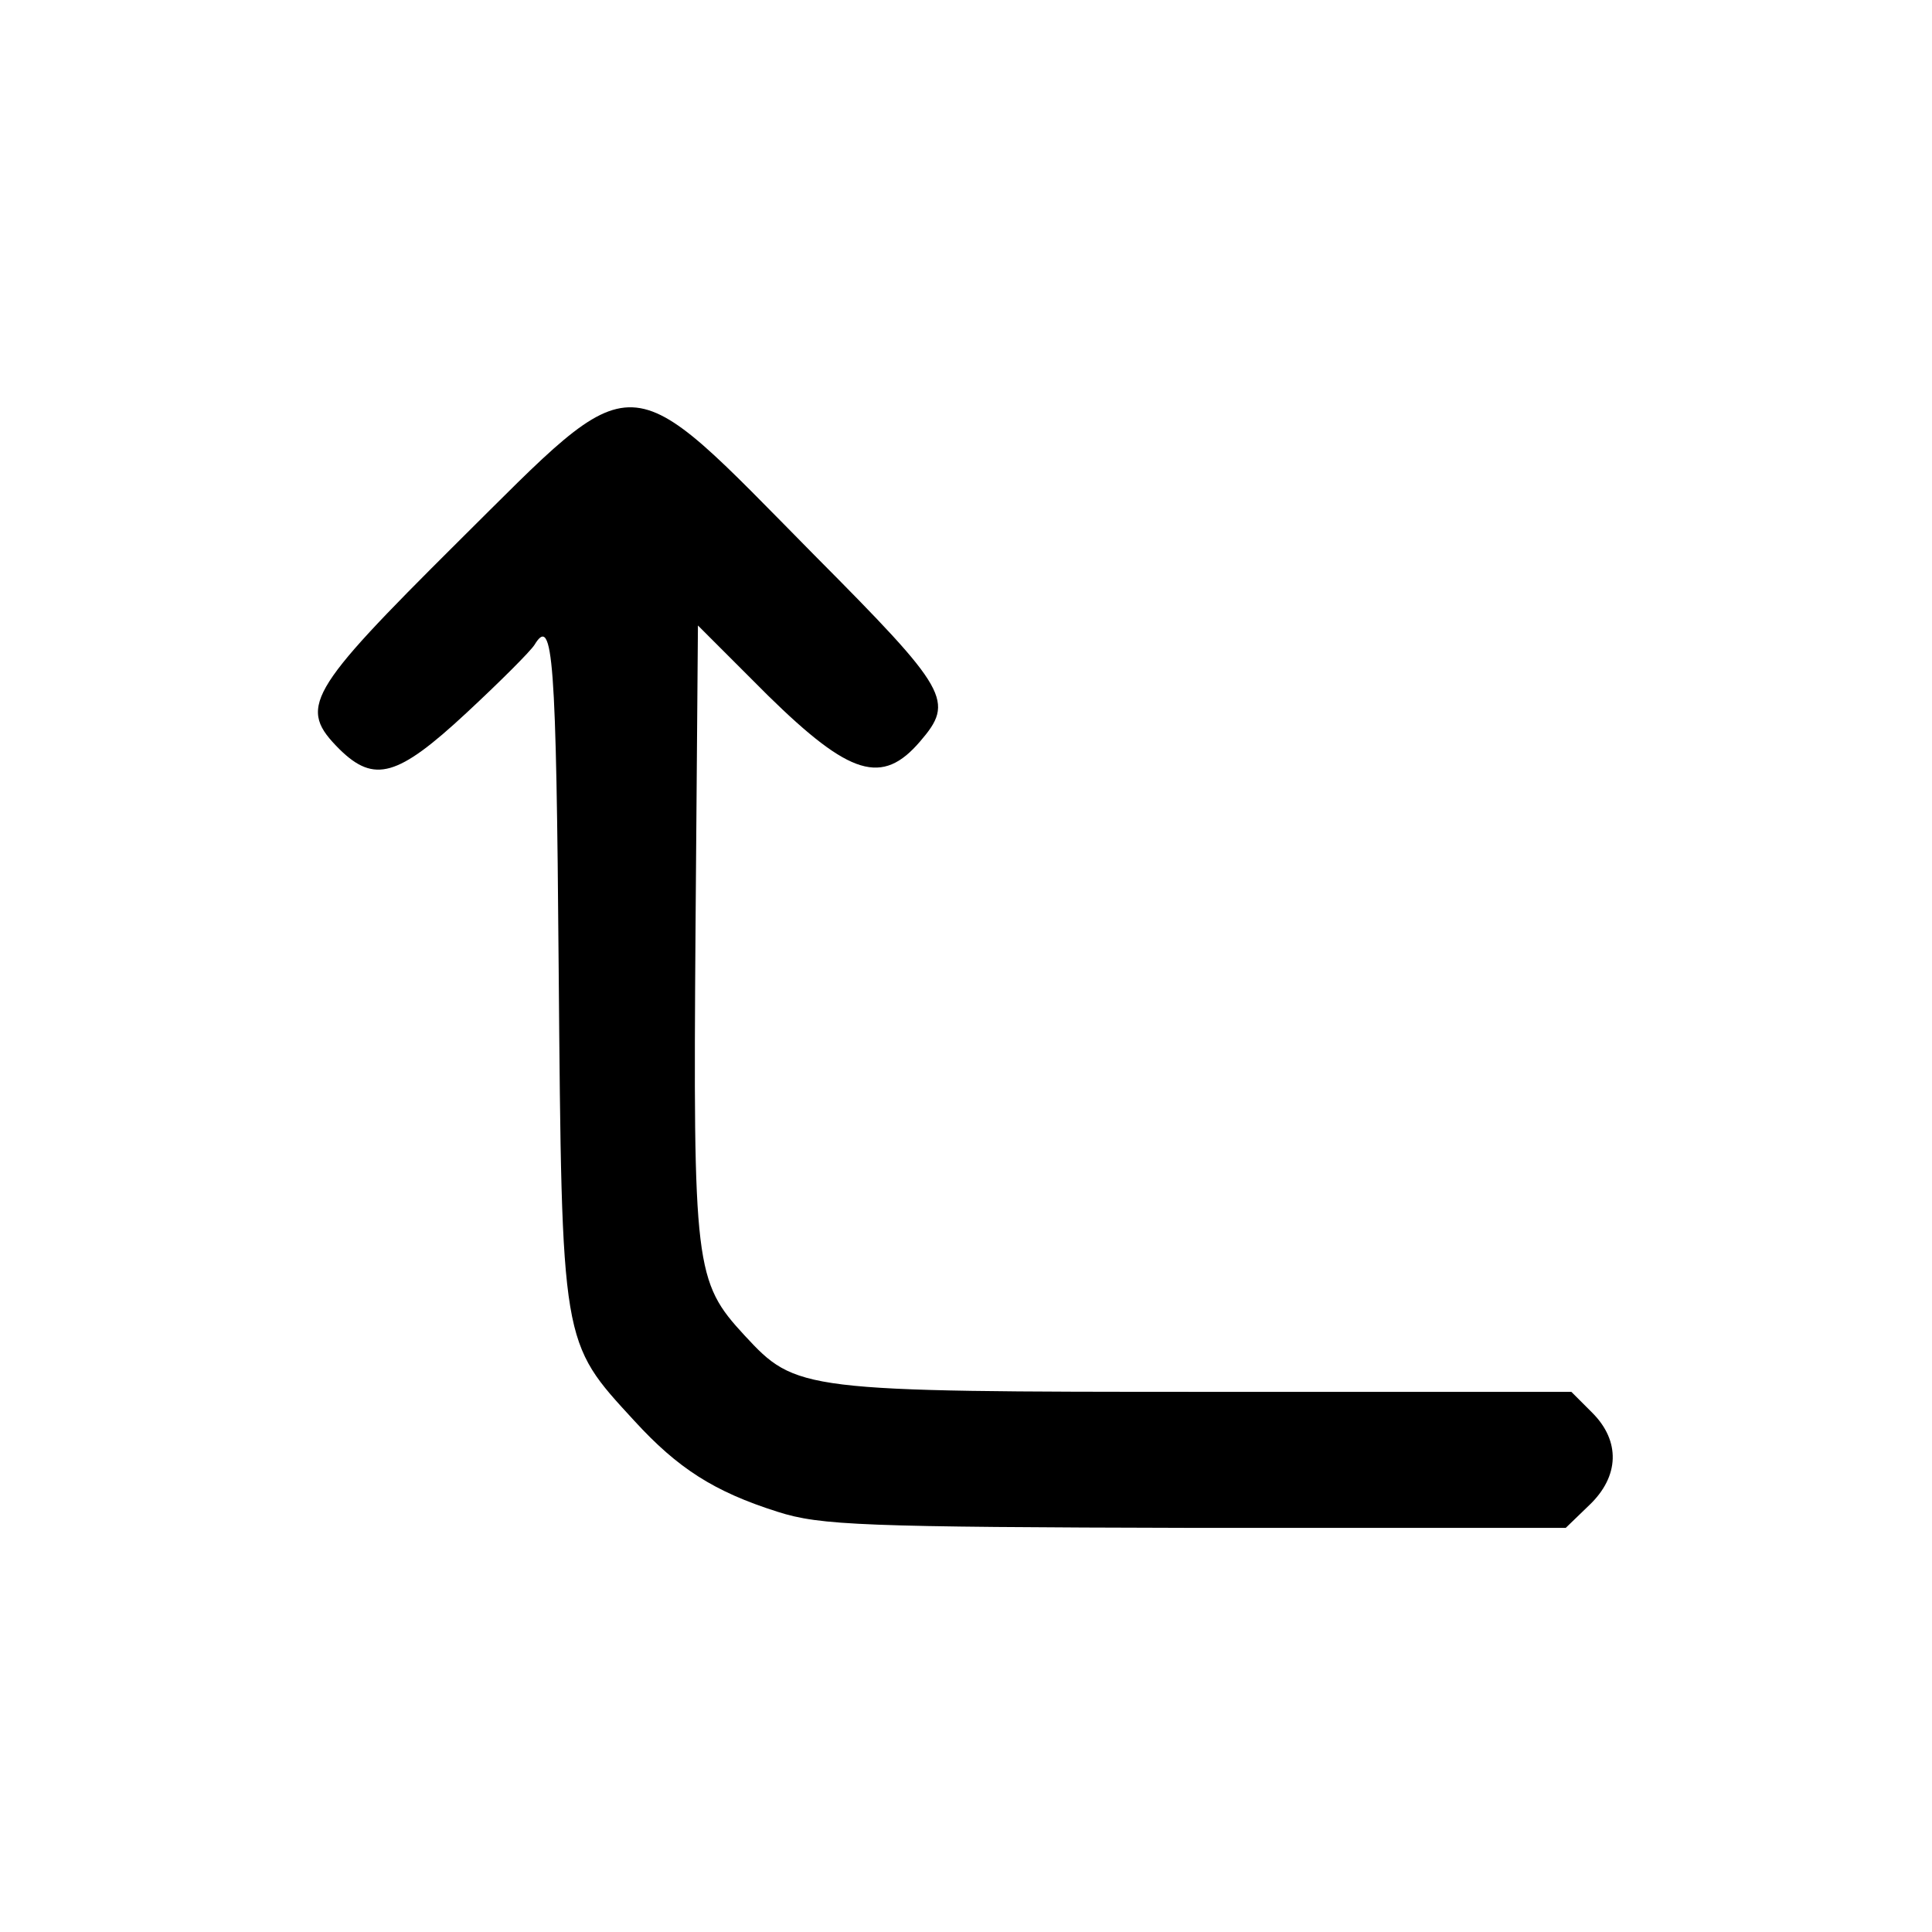
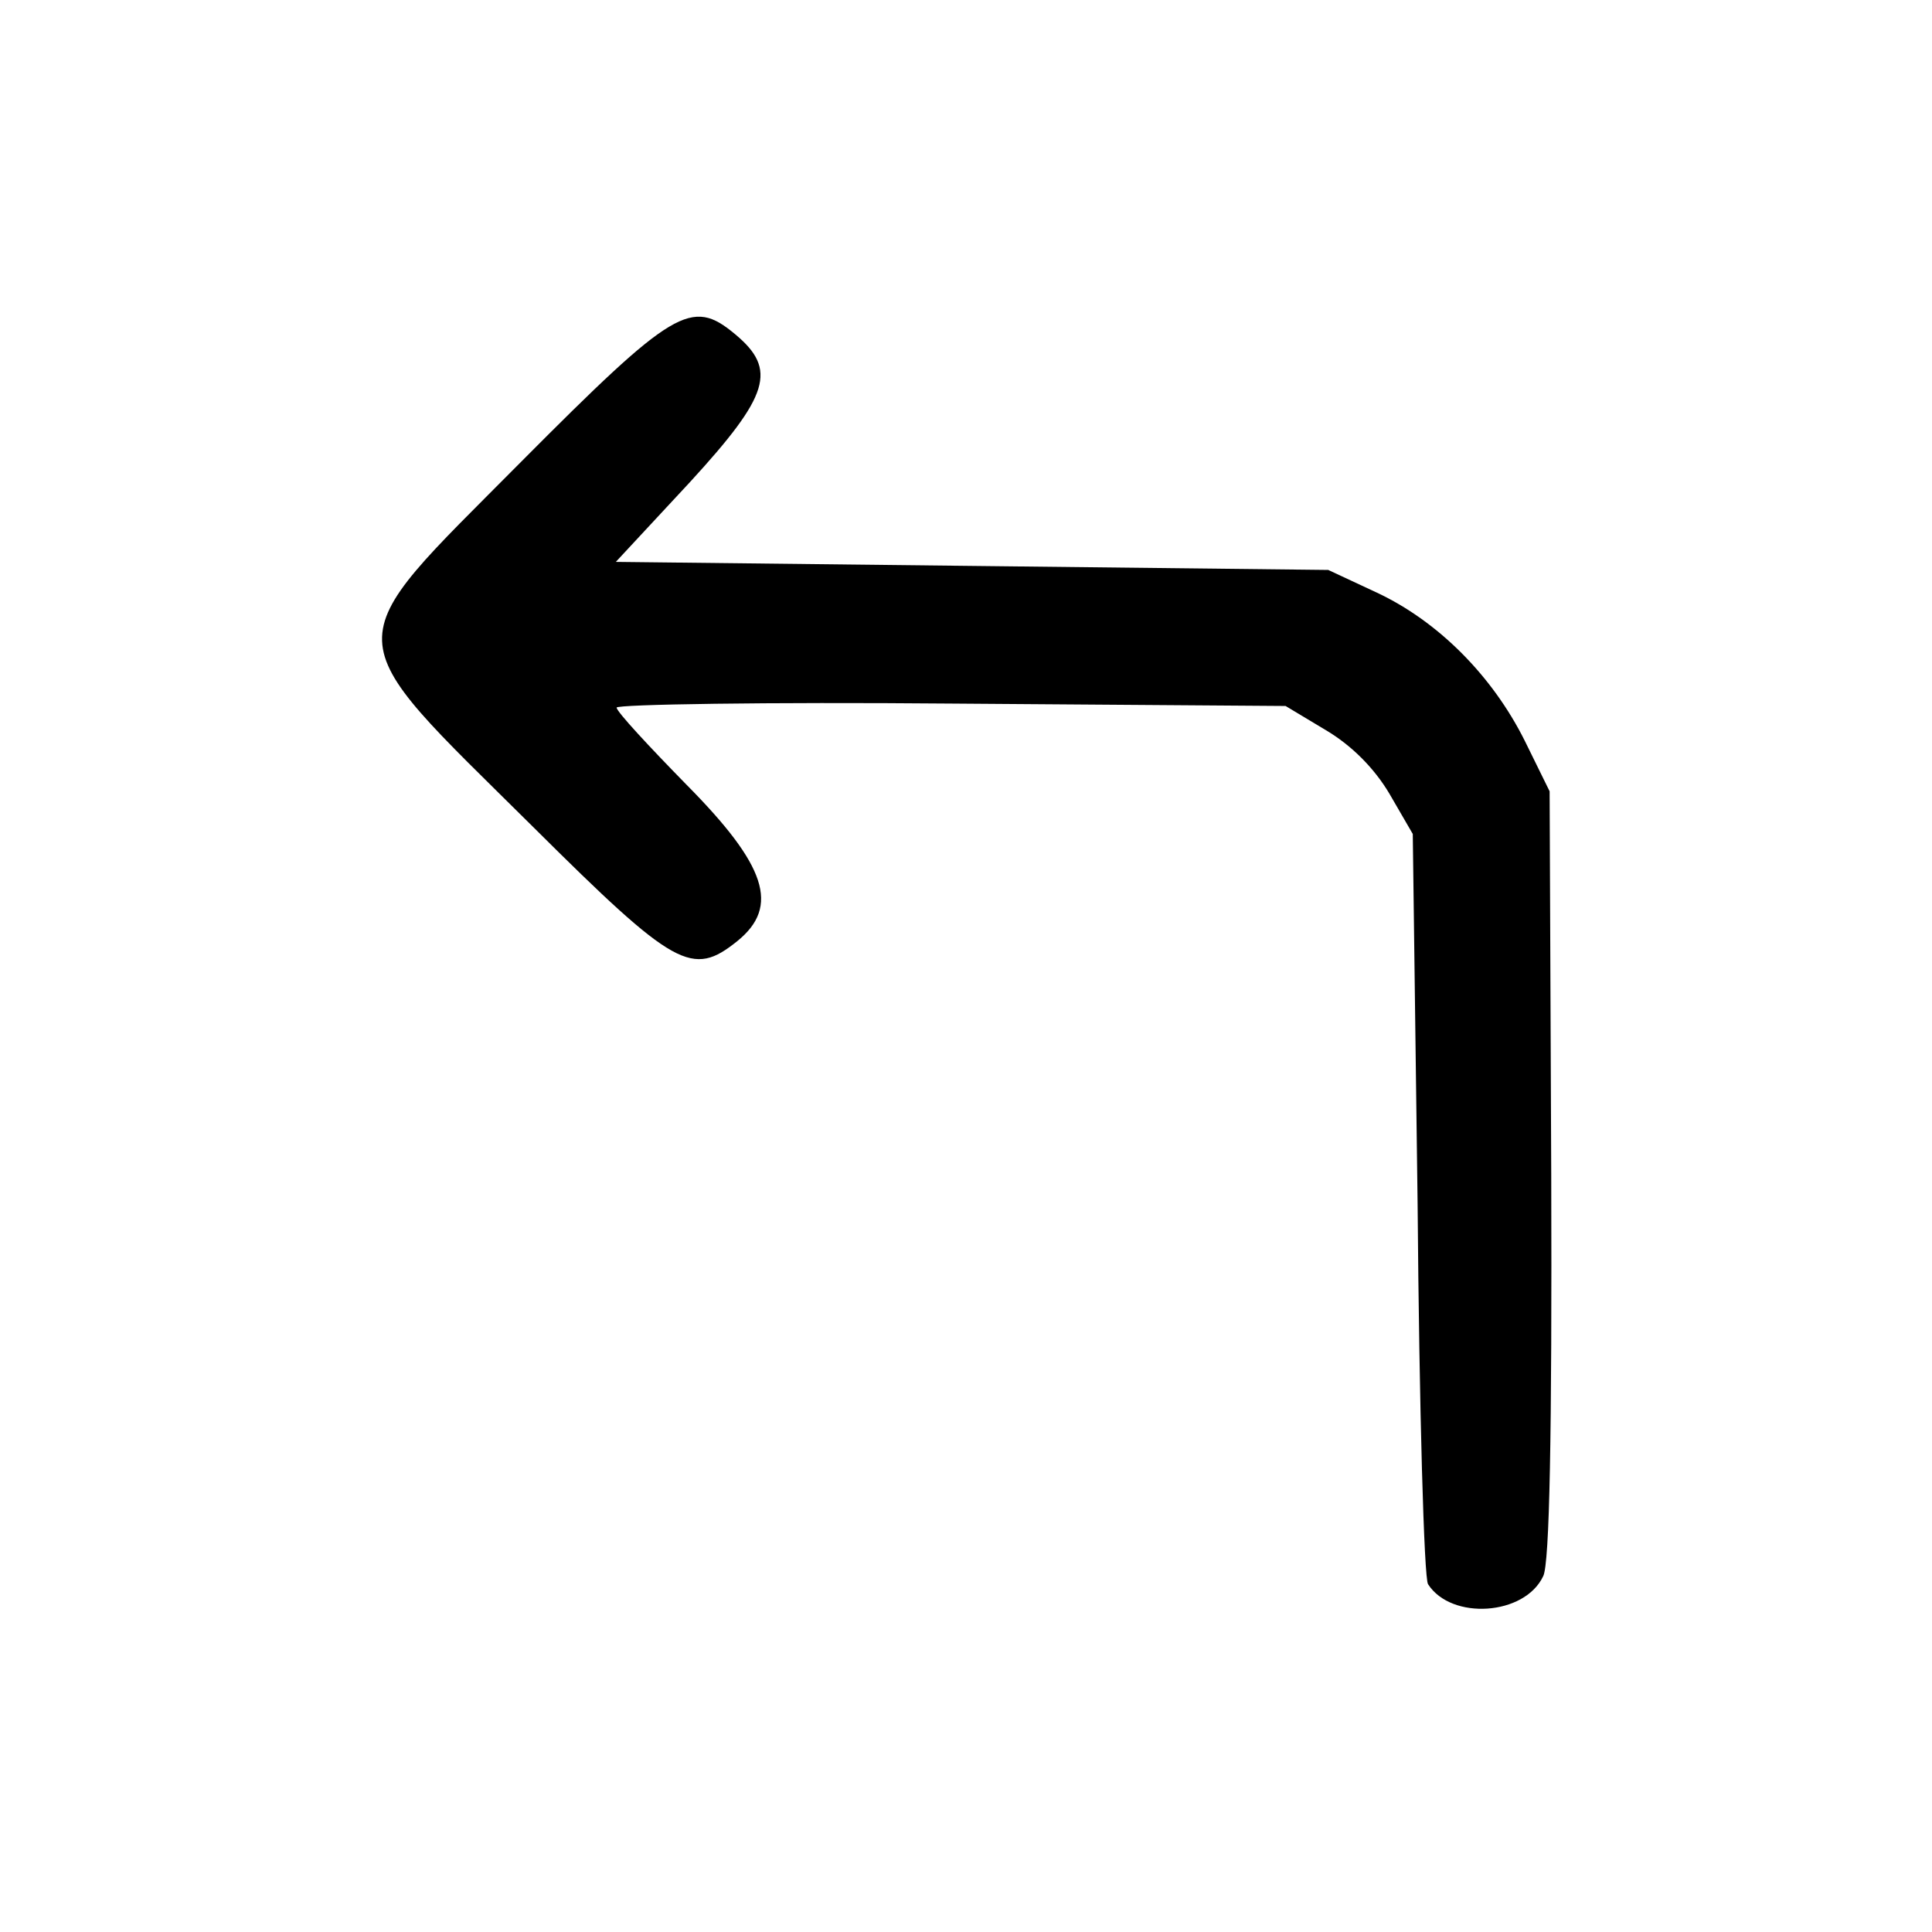
<svg xmlns="http://www.w3.org/2000/svg" width="24" height="24" viewBox="0 0 24 24" fill="currentColor">
-   <path d="M9.66 18.78c-.79-.25-1.24-.54-1.78-1.13-.91-.99-.9-.92-.94-5.62-.03-3.86-.07-4.4-.3-4.02-.05.08-.43.46-.85.85-.85.79-1.14.87-1.57.45-.52-.52-.42-.7 1.47-2.58 2.27-2.25 2.03-2.26 4.43.17 1.67 1.68 1.74 1.81 1.31 2.31-.47.55-.87.43-1.89-.57l-.87-.87-.03 3.77c-.03 4.2-.01 4.38.61 5.05.64.69.69.7 5.76.7h4.51l.26.26c.35.35.34.79-.04 1.15l-.29.28h-4.6c-4.13-.01-4.66-.03-5.19-.2" />
+   <path d="M19.17 19.58c-.23.49-1.14.55-1.43.1-.05-.06-.11-2.19-.13-4.72l-.06-4.6-.29-.5c-.19-.32-.47-.6-.79-.79l-.5-.3-4.16-.03c-2.28-.02-4.15.01-4.15.05 0 .05.4.48.87.96.99 1 1.16 1.51.63 1.94-.56.45-.77.34-2.53-1.41-2.49-2.47-2.48-2.2-.16-4.54 1.9-1.91 2.12-2.04 2.66-1.59.53.44.43.76-.56 1.84l-.92.99 4.42.05 4.43.05.6.28c.77.36 1.44 1.04 1.84 1.84l.31.63.02 4.76c.01 3.22-.02 4.84-.1 4.99" />
</svg>
